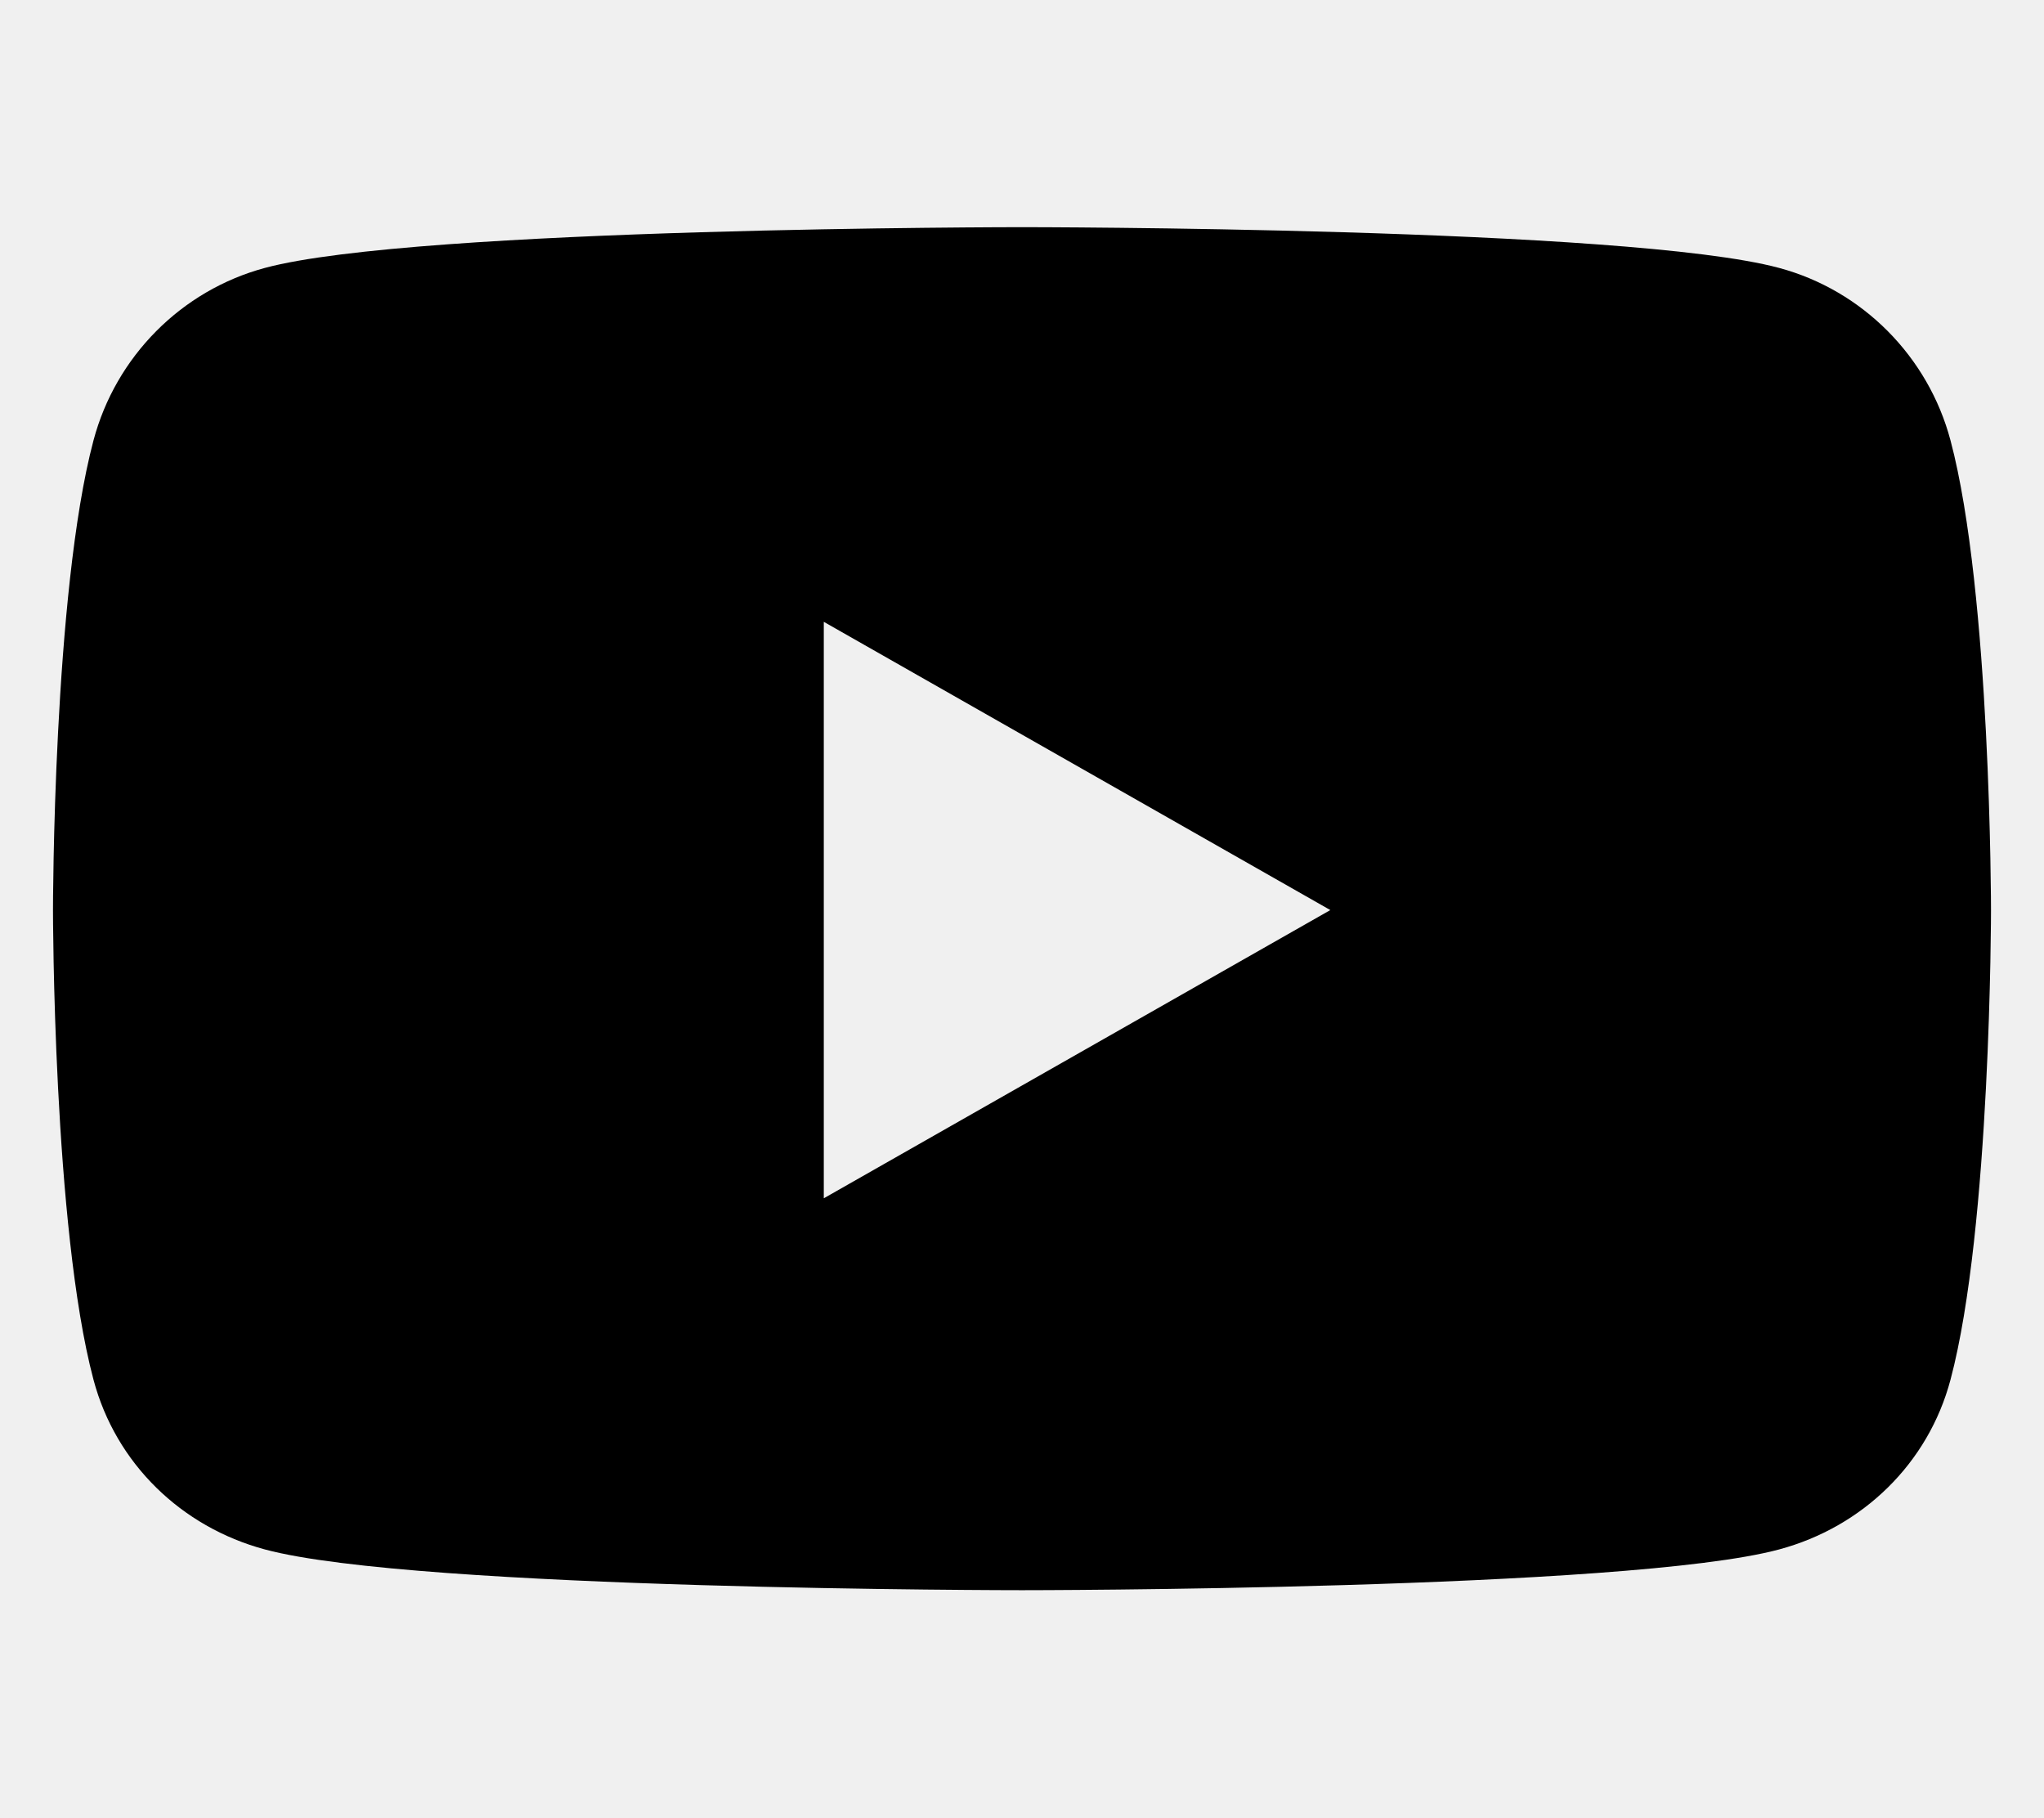
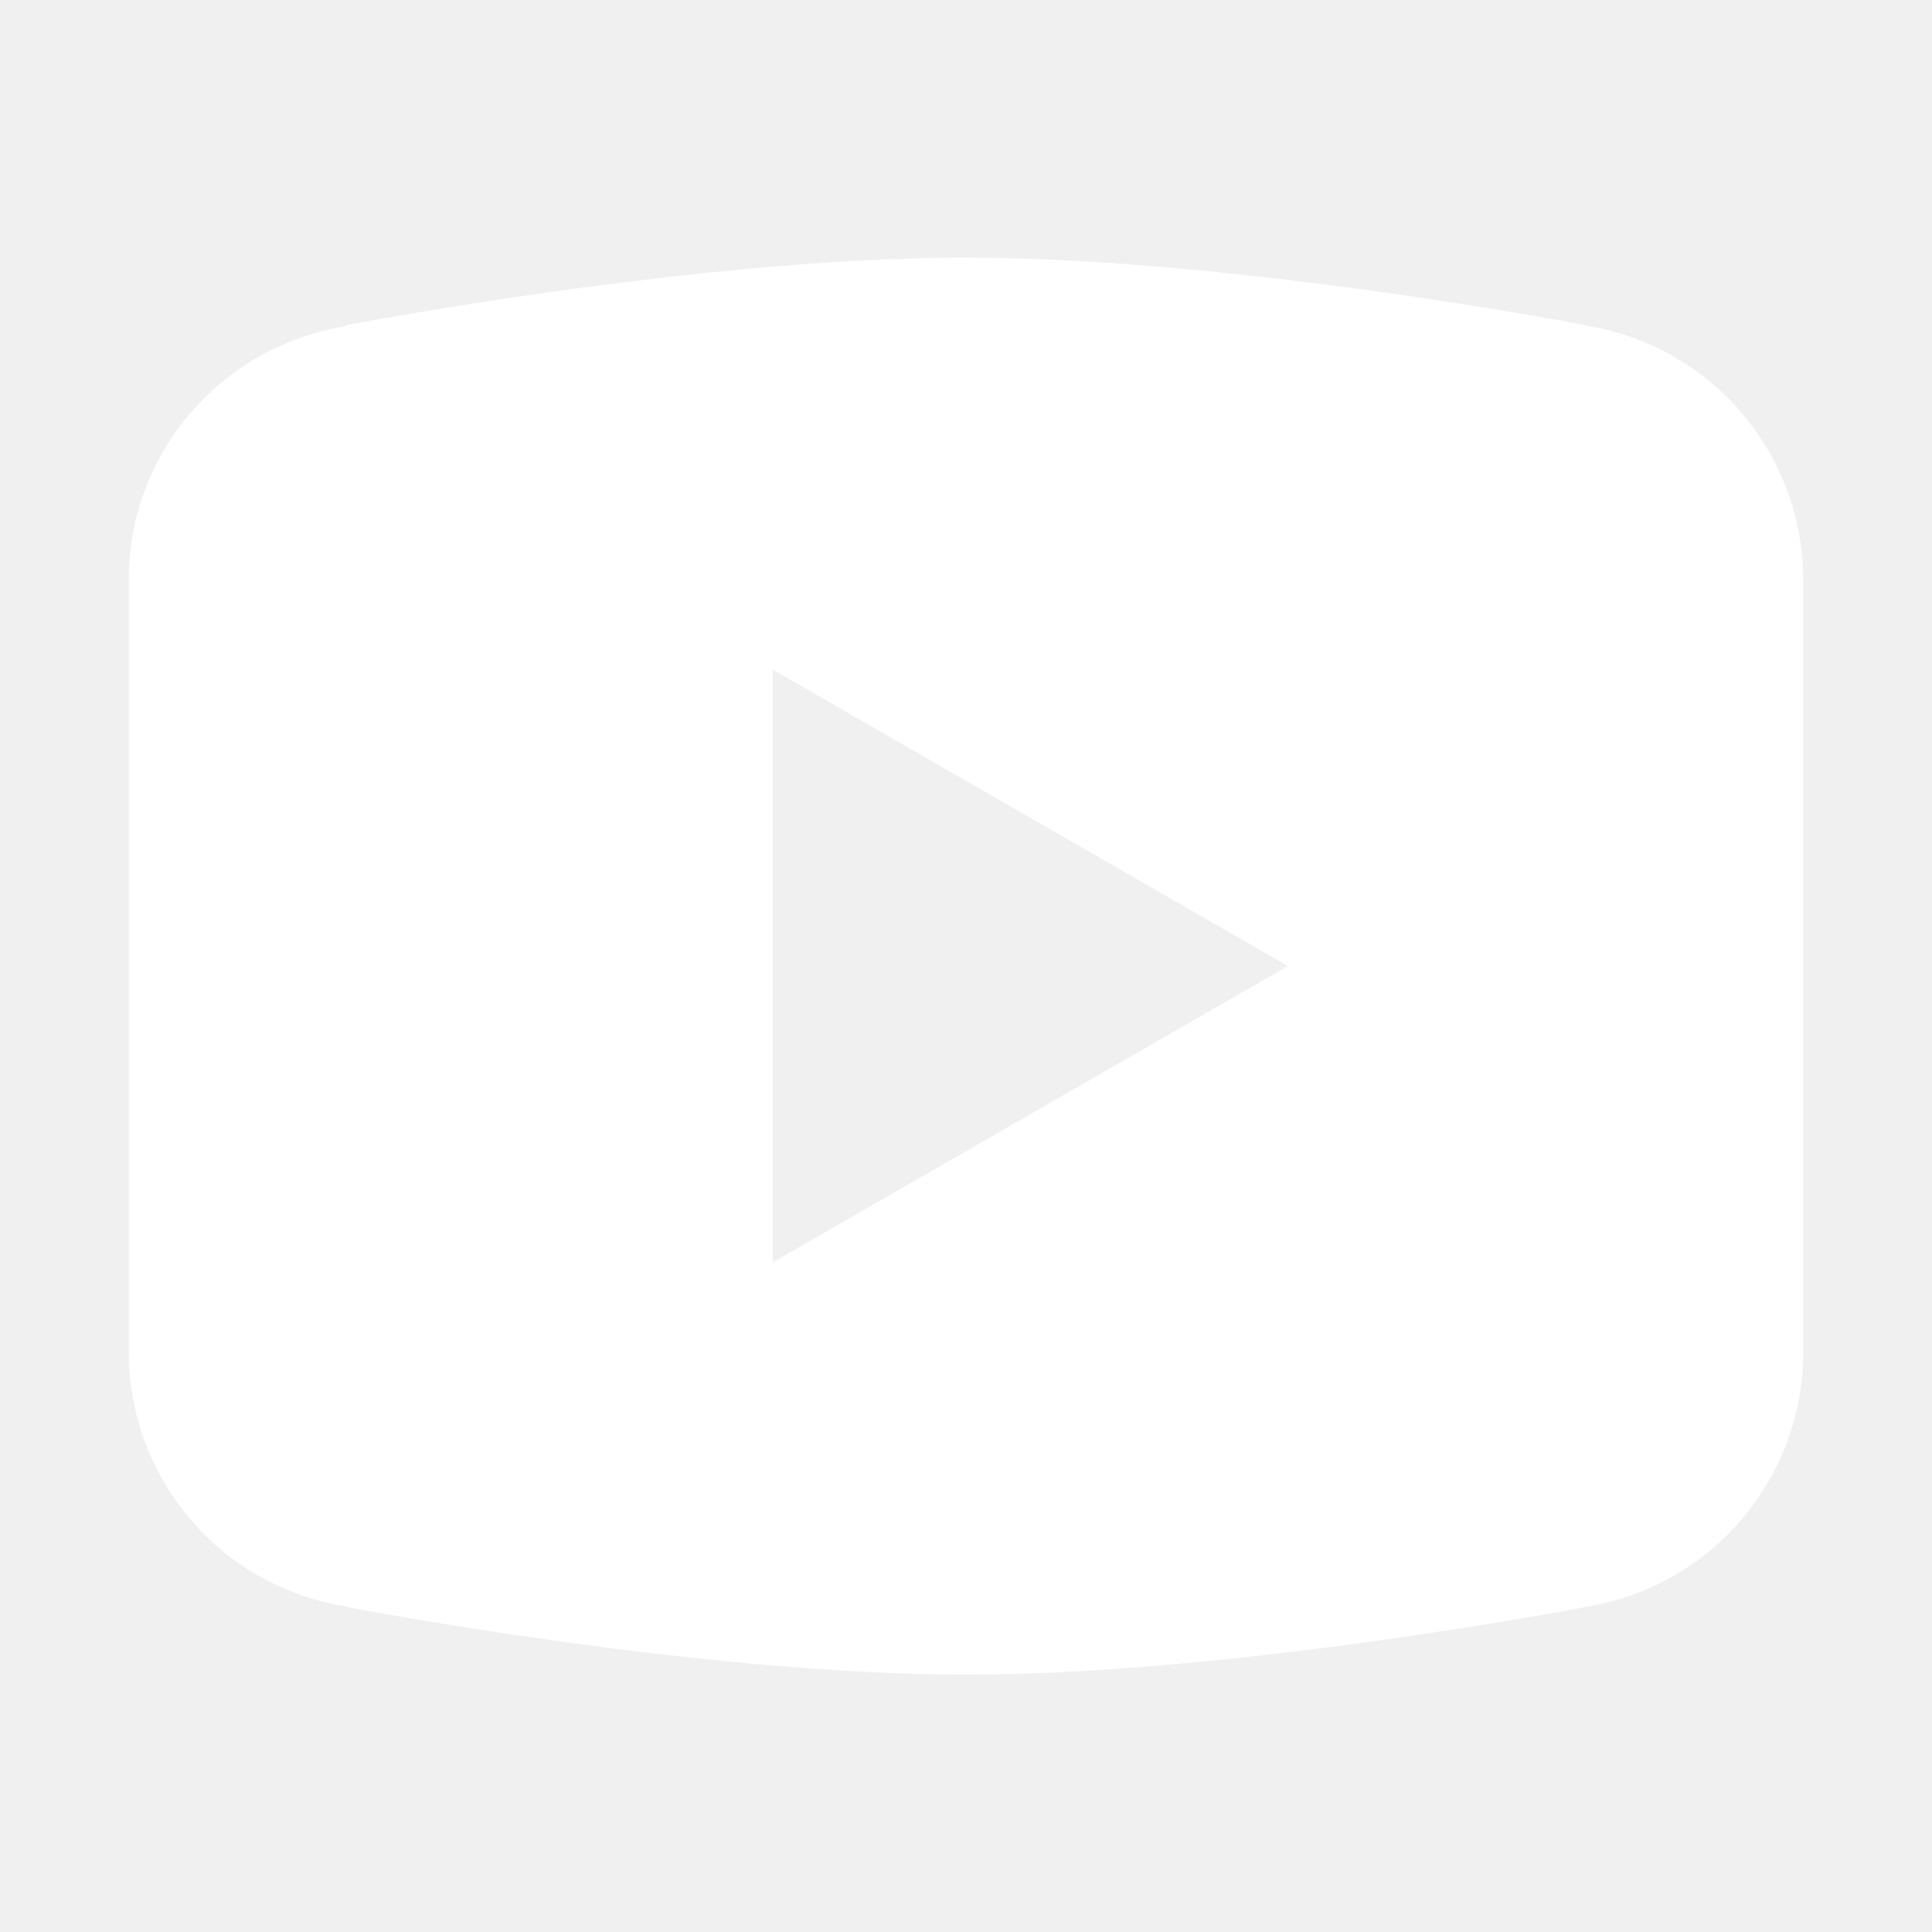
- <svg xmlns="http://www.w3.org/2000/svg" viewBox="0 0 576 512">
-   <path d="M549.655 124.083c-6.281-23.65-24.787-42.276-48.284-48.597C458.781 64 288 64 288 64S117.22 64 74.629 75.486c-23.497 6.322-42.003 24.947-48.284 48.597-11.412 42.867-11.412 132.305-11.412 132.305s0 89.438 11.412 132.305c6.281 23.65 24.787 41.5 48.284 47.821C117.22 448 288 448 288 448s170.78 0 213.371-11.486c23.497-6.321 42.003-24.171 48.284-47.821 11.412-42.867 11.412-132.305 11.412-132.305s0-89.438-11.412-132.305zm-317.51 213.508V175.185l142.739 81.205-142.739 81.201z" />
+ <svg xmlns="http://www.w3.org/2000/svg" viewBox="0,0,256,256" width="30px" height="30px">
+   <g fill="#ffffff" fill-rule="nonzero" stroke="none" stroke-width="1" stroke-linecap="butt" stroke-linejoin="miter" stroke-miterlimit="10" stroke-dasharray="" stroke-dashoffset="0" font-family="none" font-weight="none" font-size="none" text-anchor="none" style="mix-blend-mode: normal">
+     <g transform="scale(8.53333,8.53333)">
+       <path d="M15,4c-4.186,0 -9.619,1.049 -9.619,1.049l-0.014,0.016c-1.907,0.305 -3.367,1.943 -3.367,3.936v6v0.002v5.998v0.002c0.004,1.966 1.435,3.637 3.377,3.943l0.004,0.006c0,0 5.433,1.051 9.619,1.051c4.186,0 9.619,-1.051 9.619,-1.051l0.002,-0.002c1.944,-0.306 3.377,-1.98 3.379,-3.947v-0.002v-5.998v-0.002v-6c-0.003,-1.966 -1.435,-3.639 -3.377,-3.945l-0.004,-0.006c0,0 -5.433,-1.049 -9.619,-1.049zM12,10.398l8,4.602l-8,4.602z" />
+     </g>
+   </g>
</svg>
